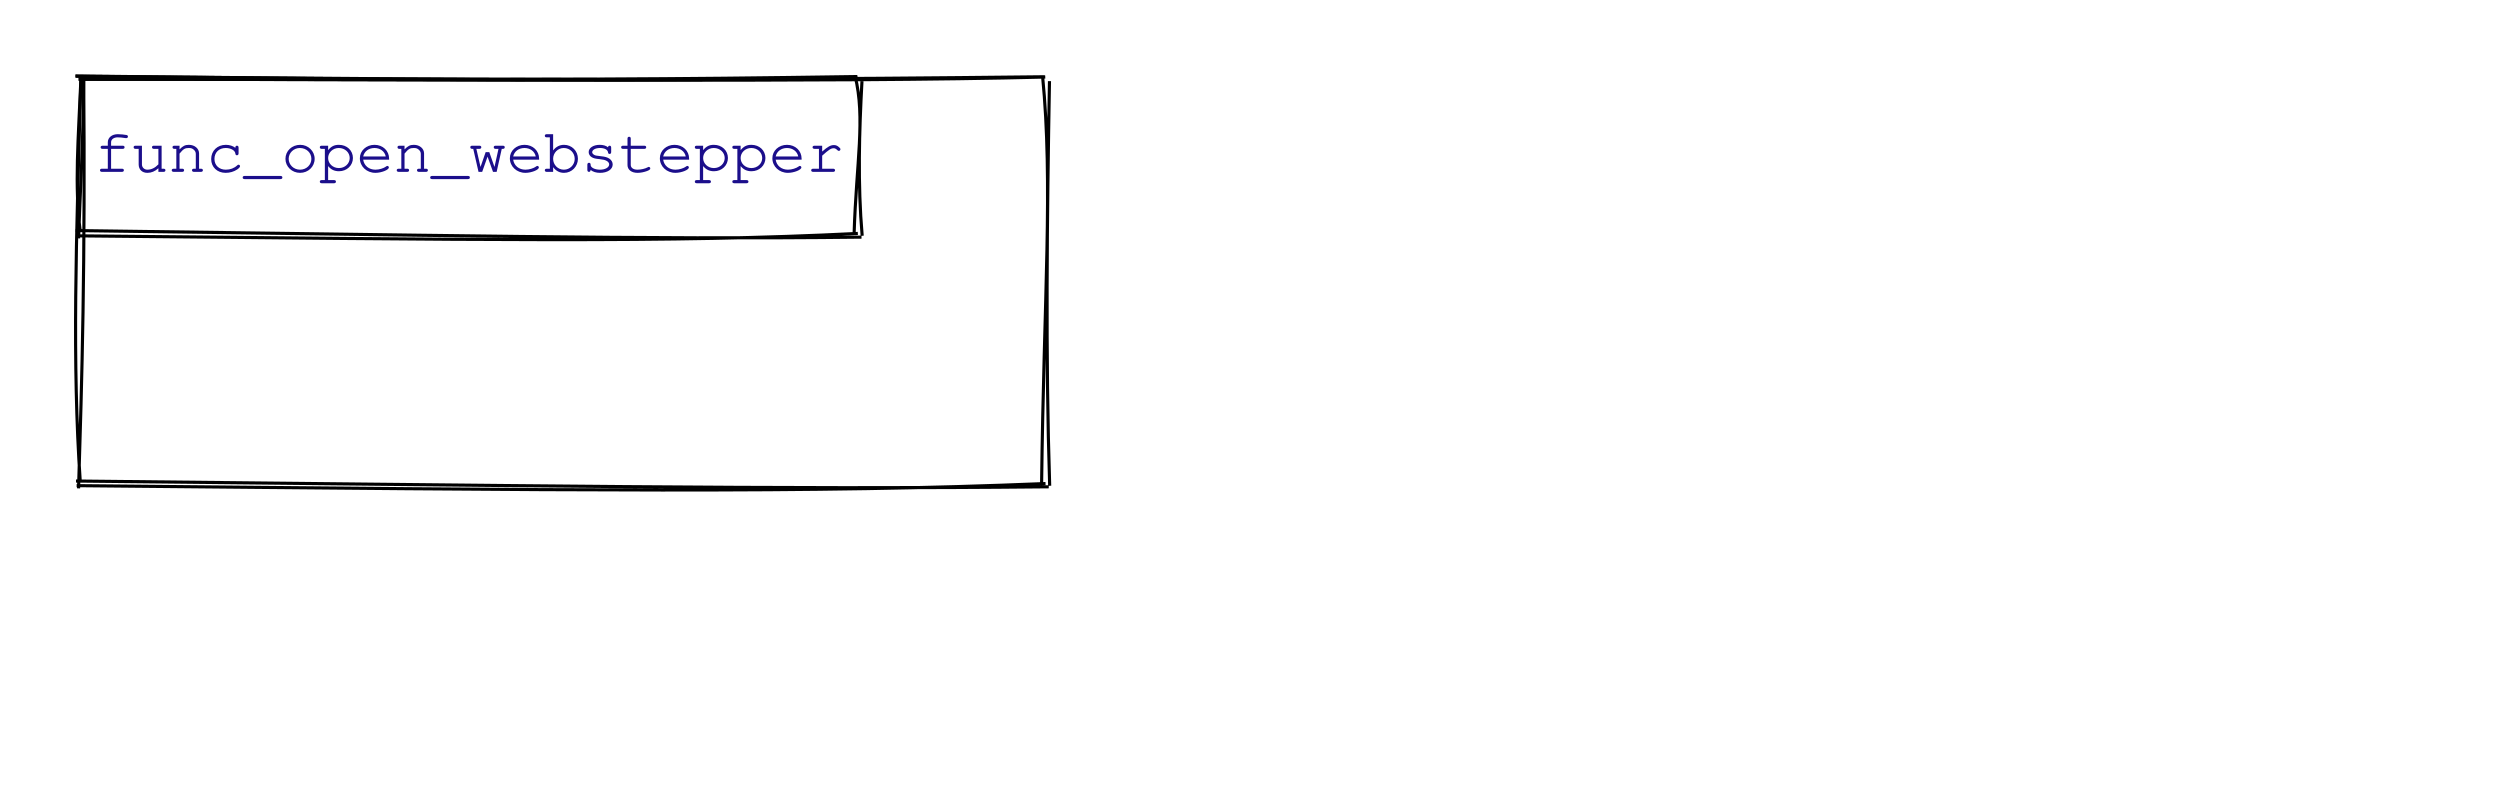
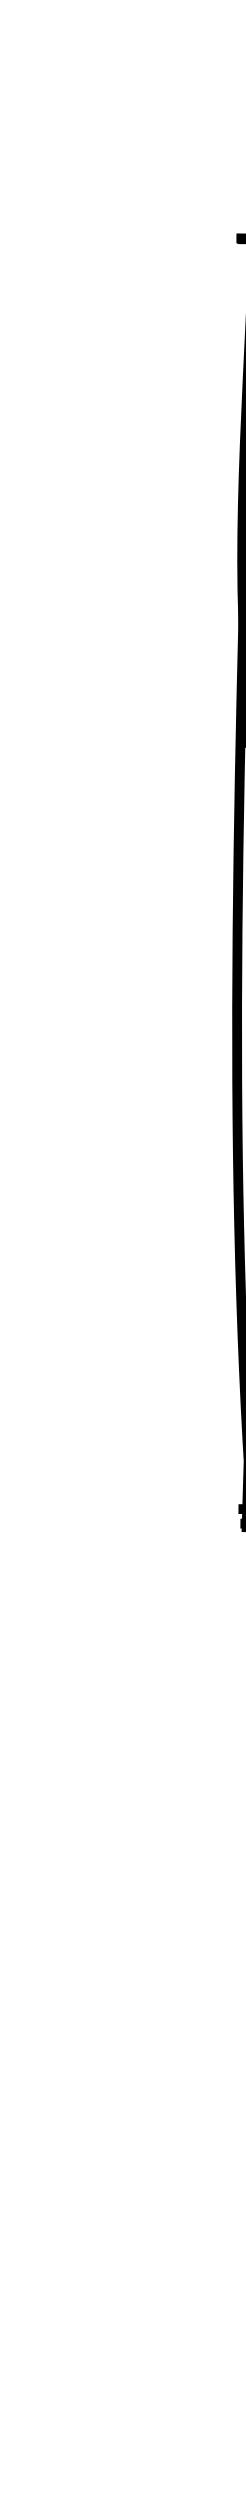
- <svg xmlns="http://www.w3.org/2000/svg" width="800" height="255">
+ <svg xmlns="http://www.w3.org/2000/svg" width="25" height="255">
  <style>
        text {
            font-family: Consolas, Courier;
            font-size: 20px;
        }
        text.default {
            fill: rgb(0, 0, 0);
            text-anchor: middle;
        }
        text.attribute {
            fill: rgb(27, 14, 139);
            text-anchor: start;
        }
        text.variable {
            fill: rgb(0, 0, 0);
            text-anchor: start;
        }
        text.id { 
            fill: rgb(150, 100, 28);
            text-anchor: middle;
        }
        text.type {
            fill: rgb(27, 14, 139);
            text-anchor: middle;
        }
        text.value {
            fill: rgb(27, 14, 139);
            text-anchor: middle;
        }
        path {
            stroke: rgb(0, 0, 0);
        }
    </style>
  <g>
    <path d="M24.224 24.396 C104.662 24.992, 184.321 26.256, 334.336 24.557 M25.16 25.337 C144.936 25.411, 266.613 26.408, 334.484 24.65 M333.614 24.244 C337.037 59.113, 334.048 94.591, 333.312 154.813 M335.831 25.962 C335.056 69.776, 334.552 114.028, 335.895 155.449 M335.599 155.775 C249.673 156.658, 163.461 155.359, 24.324 153.927 M334.569 154.734 C259.77 157.821, 185.443 156.941, 24.523 155.407 M25.142 156.278 C26.213 121.205, 27.323 85.185, 26.775 23.933 M25.678 154.063 C23.085 115.833, 24.327 77.859, 25.942 24.231" stroke="rgb(0, 0, 0)" stroke-width="1" fill="none" />
  </g>
  <g>
    <path d="M24.116 24.312 C89.396 24.89, 153.789 26.33, 274.244 24.495 M25.183 25.384 C121.494 25.239, 219.972 26.375, 274.412 24.601 M273.614 24.244 C277.001 37.835, 274.012 52.036, 273.312 74.813 M275.831 25.962 C274.953 42.128, 274.449 58.733, 275.895 75.449 M275.683 75.883 C206.34 76.691, 136.671 75.211, 24.23 73.777 M274.509 74.696 C214.14 77.726, 154.31 76.723, 24.456 75.464 M25.142 76.278 C25.568 62.087, 26.678 46.949, 26.775 23.933 M25.678 74.063 C23.806 59.399, 25.048 44.991, 25.942 24.231" stroke="rgb(0, 0, 0)" stroke-width="1" fill="none" />
  </g>
  <text x="150" y="55" class="type">func_open_webstepper</text>
</svg>
